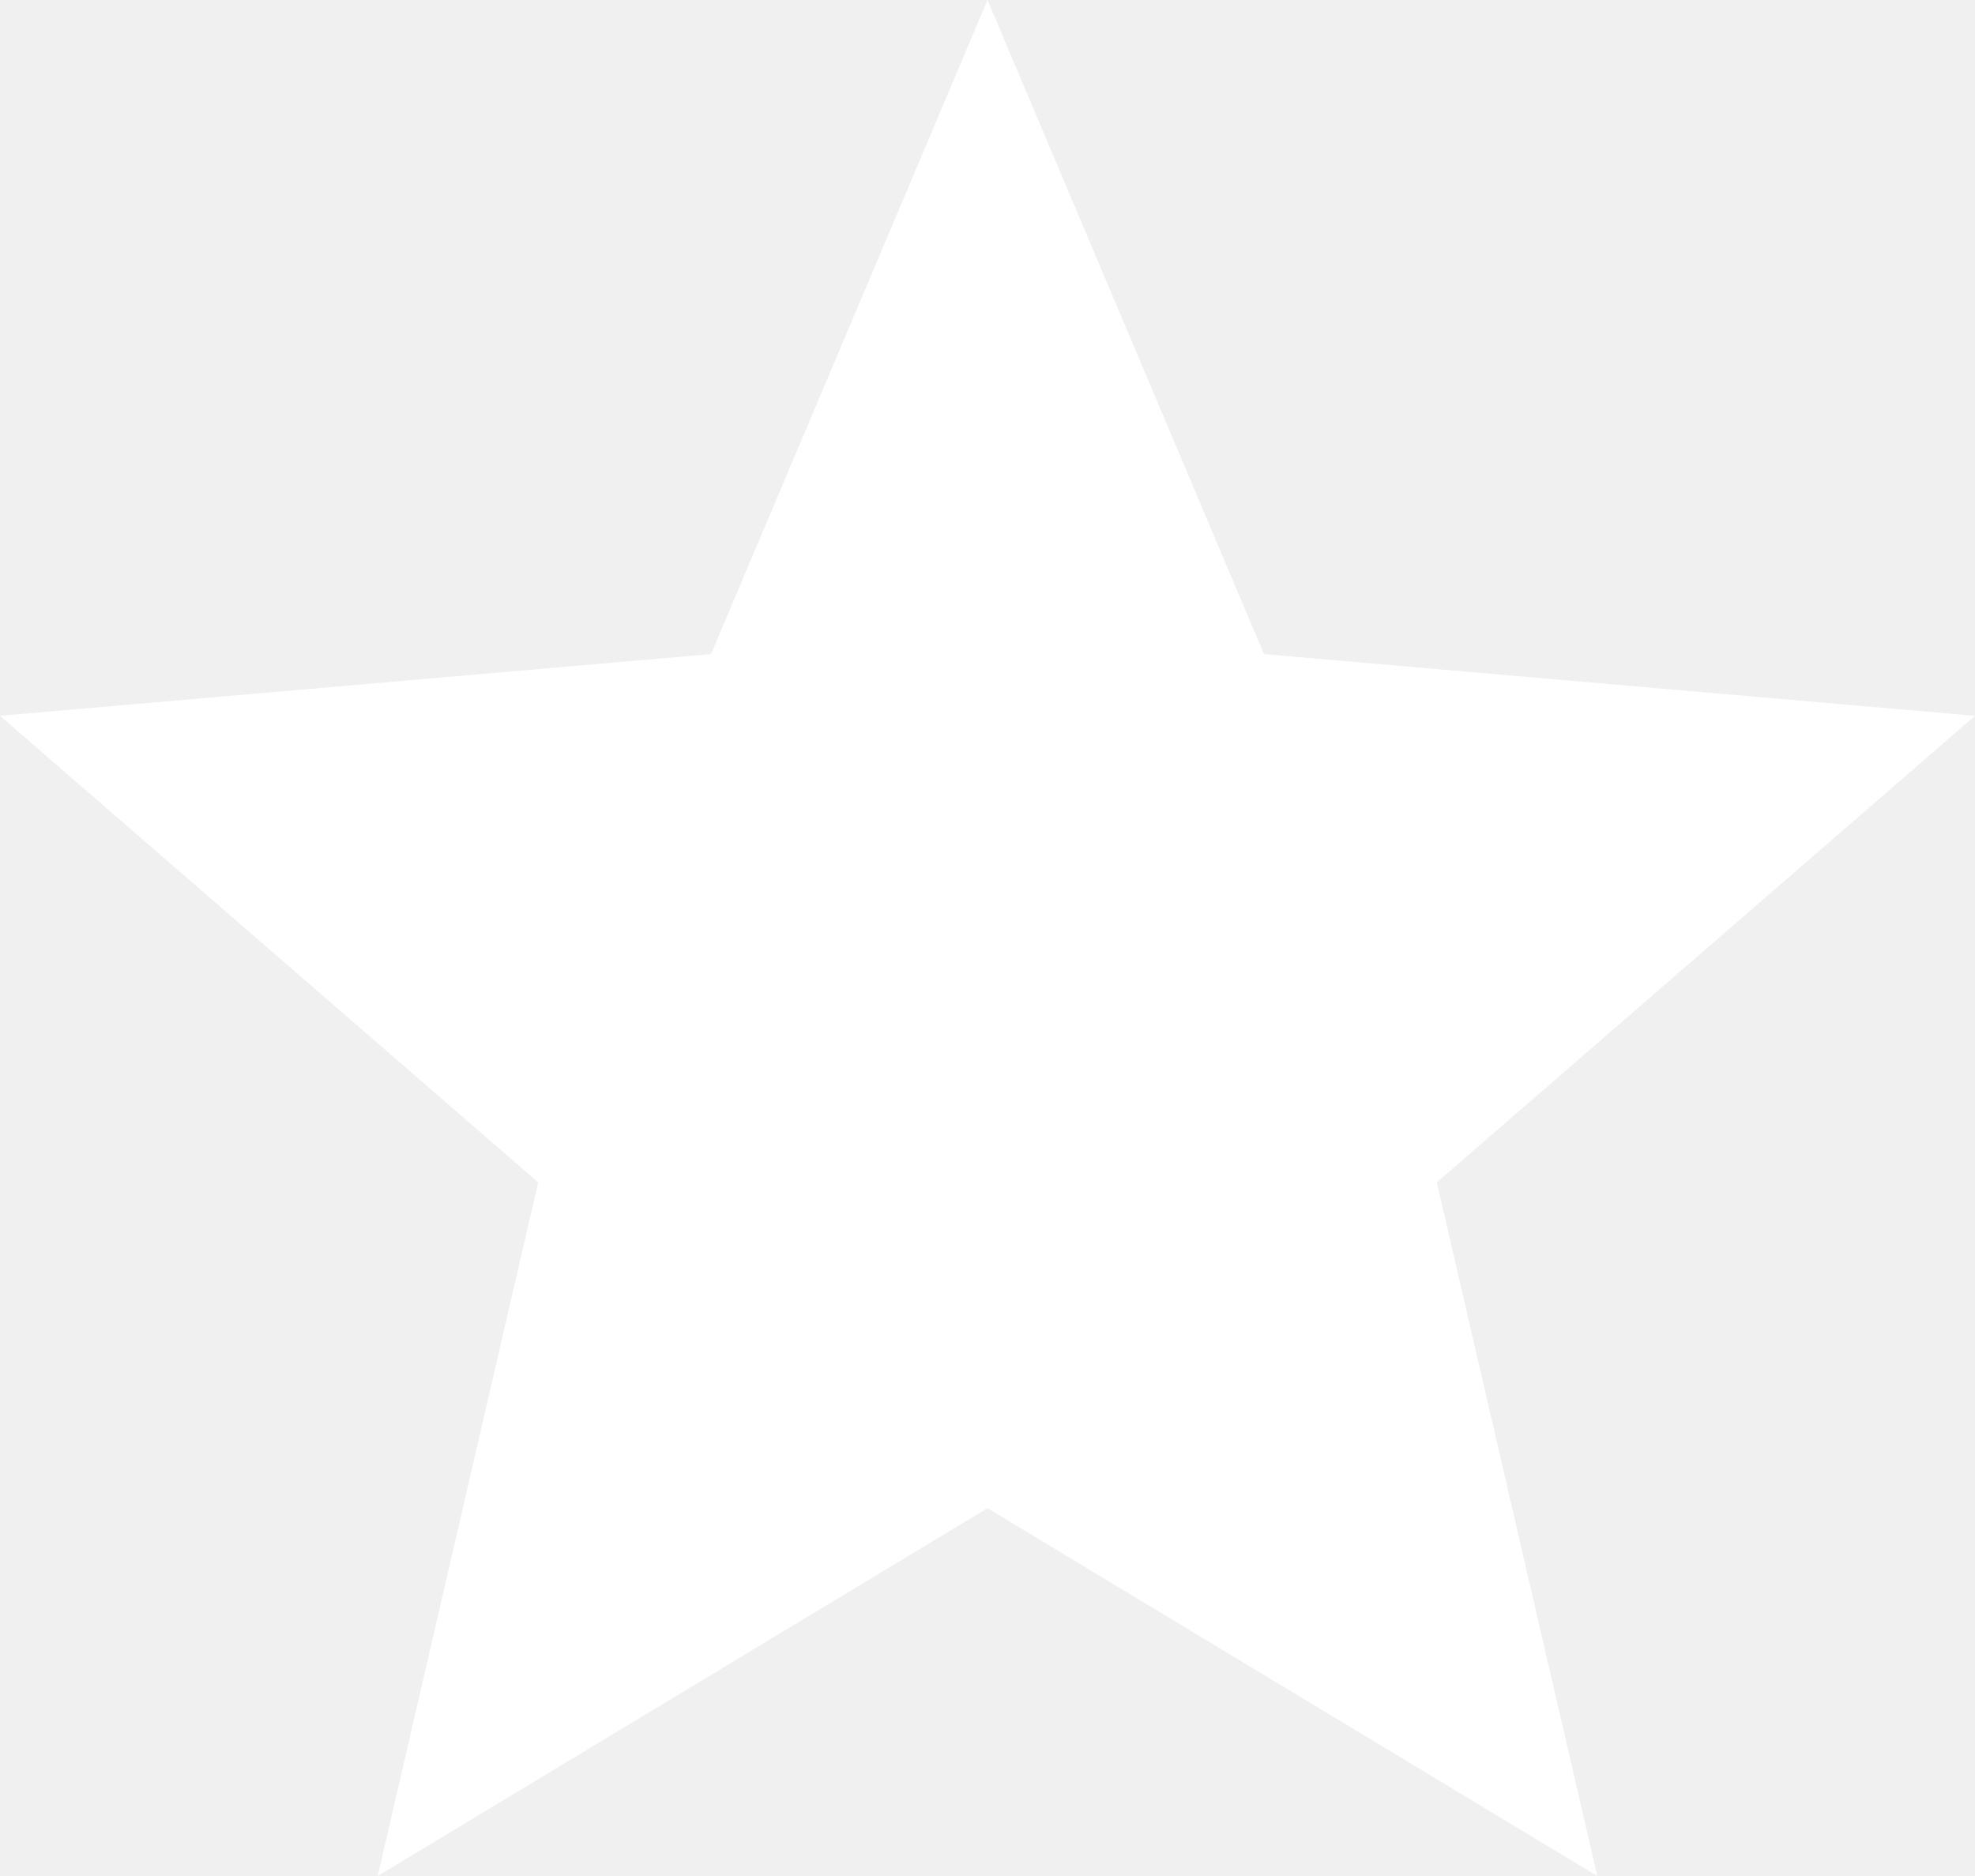
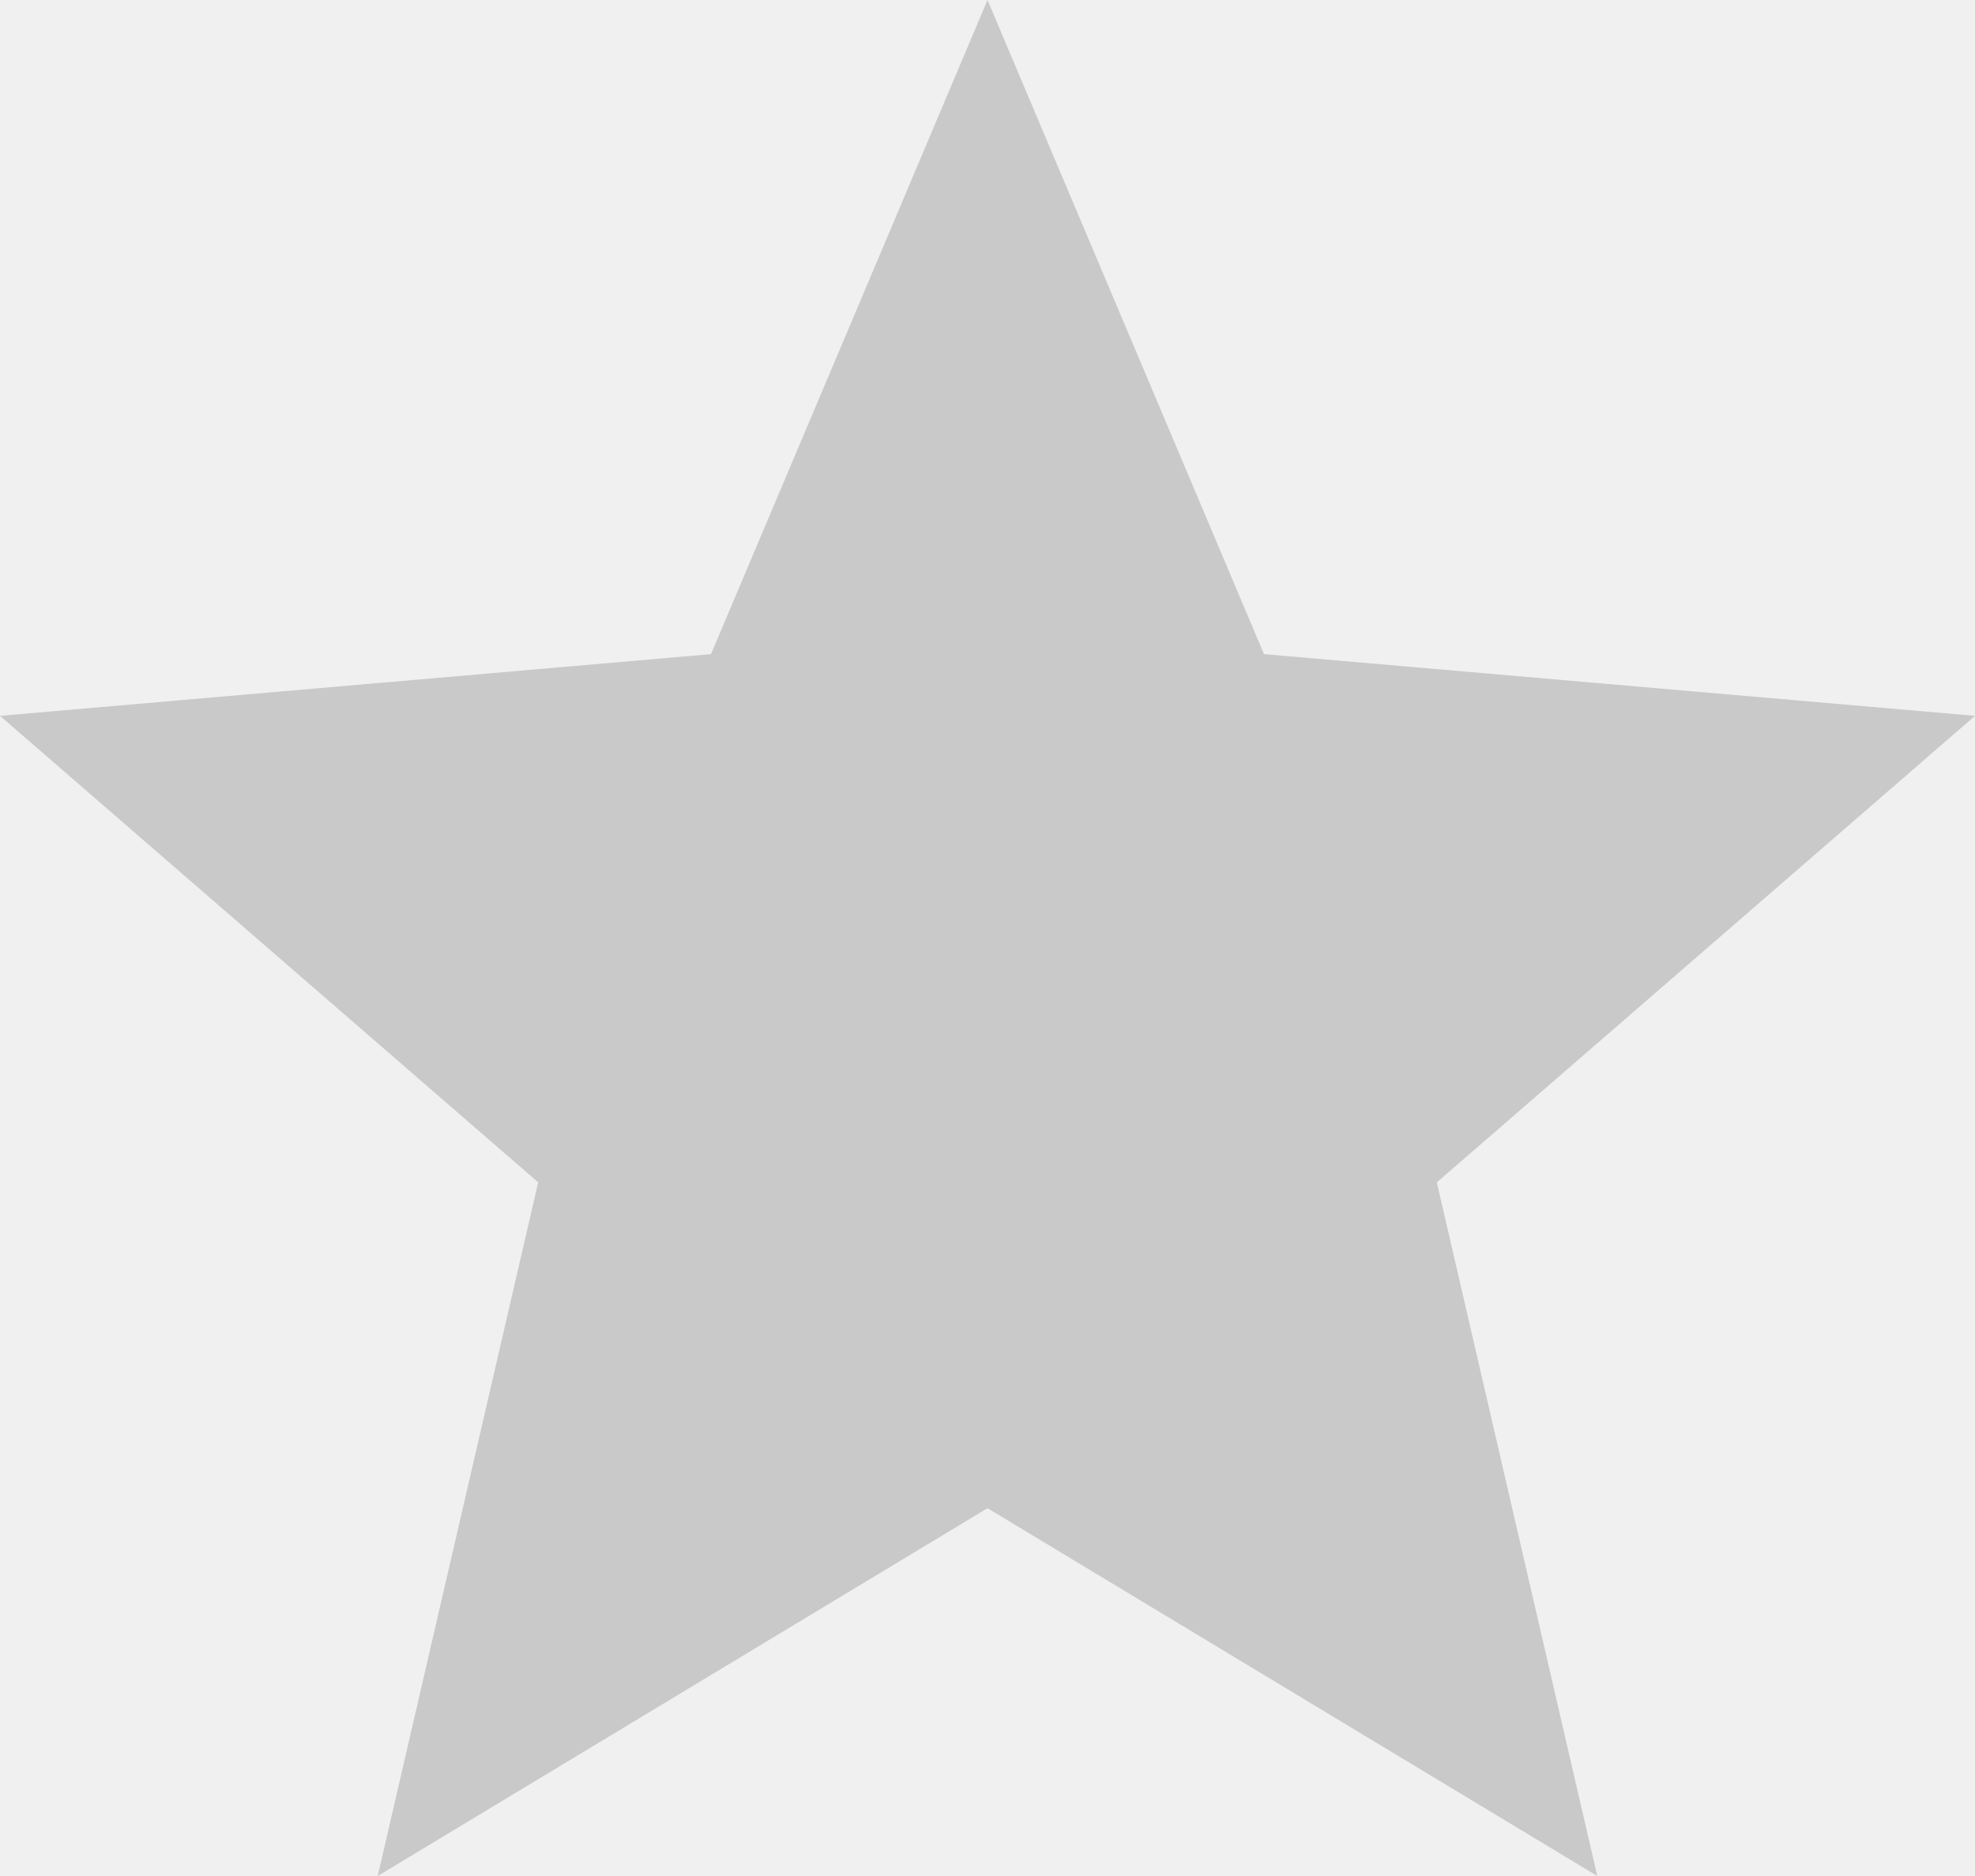
<svg xmlns="http://www.w3.org/2000/svg" width="20" height="19" viewBox="0 0 20 19" fill="none">
-   <path d="M5.45 11.975L3.825 19L10 15.275L16.175 19L14.55 11.975L20 7.25L12.8 6.625L10 0L7.2 6.625L0 7.25L5.45 11.975Z" fill="white" />
+   <path d="M5.45 11.975L3.825 19L10 15.275L16.175 19L14.55 11.975L20 7.25L12.8 6.625L10 0L7.2 6.625L0 7.25L5.45 11.975Z" fill="#c9c9c9" />
</svg>
